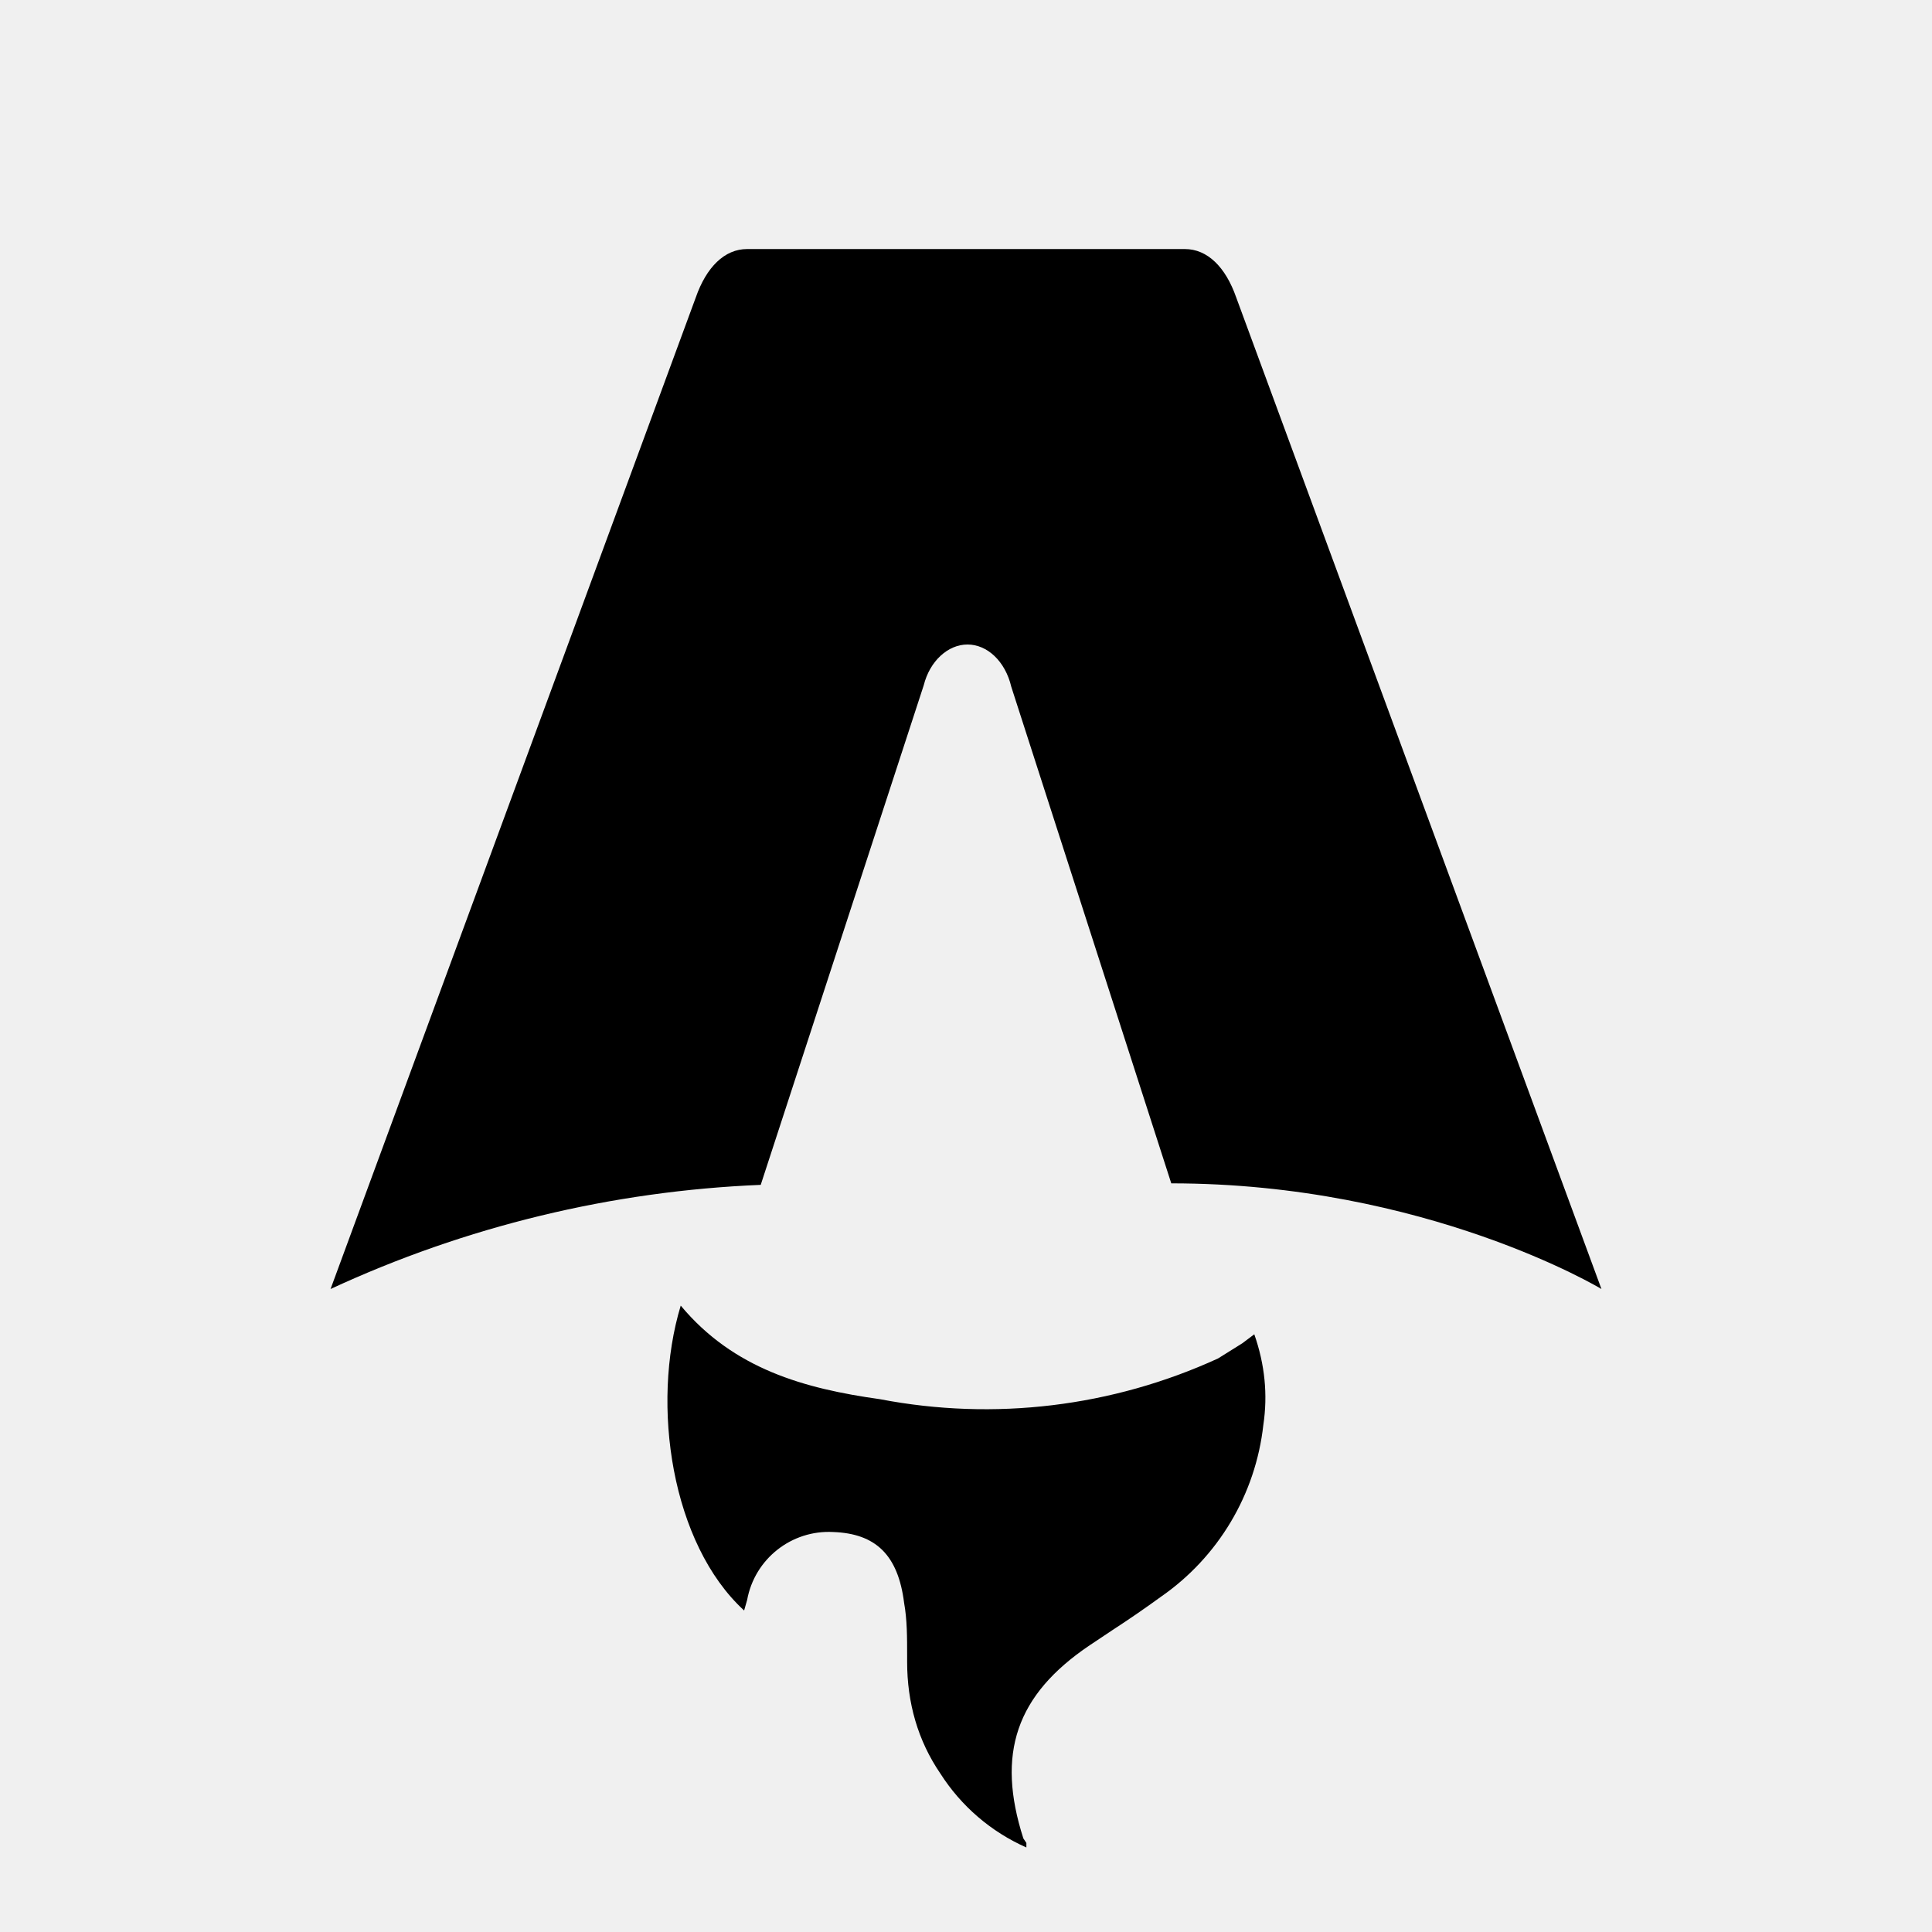
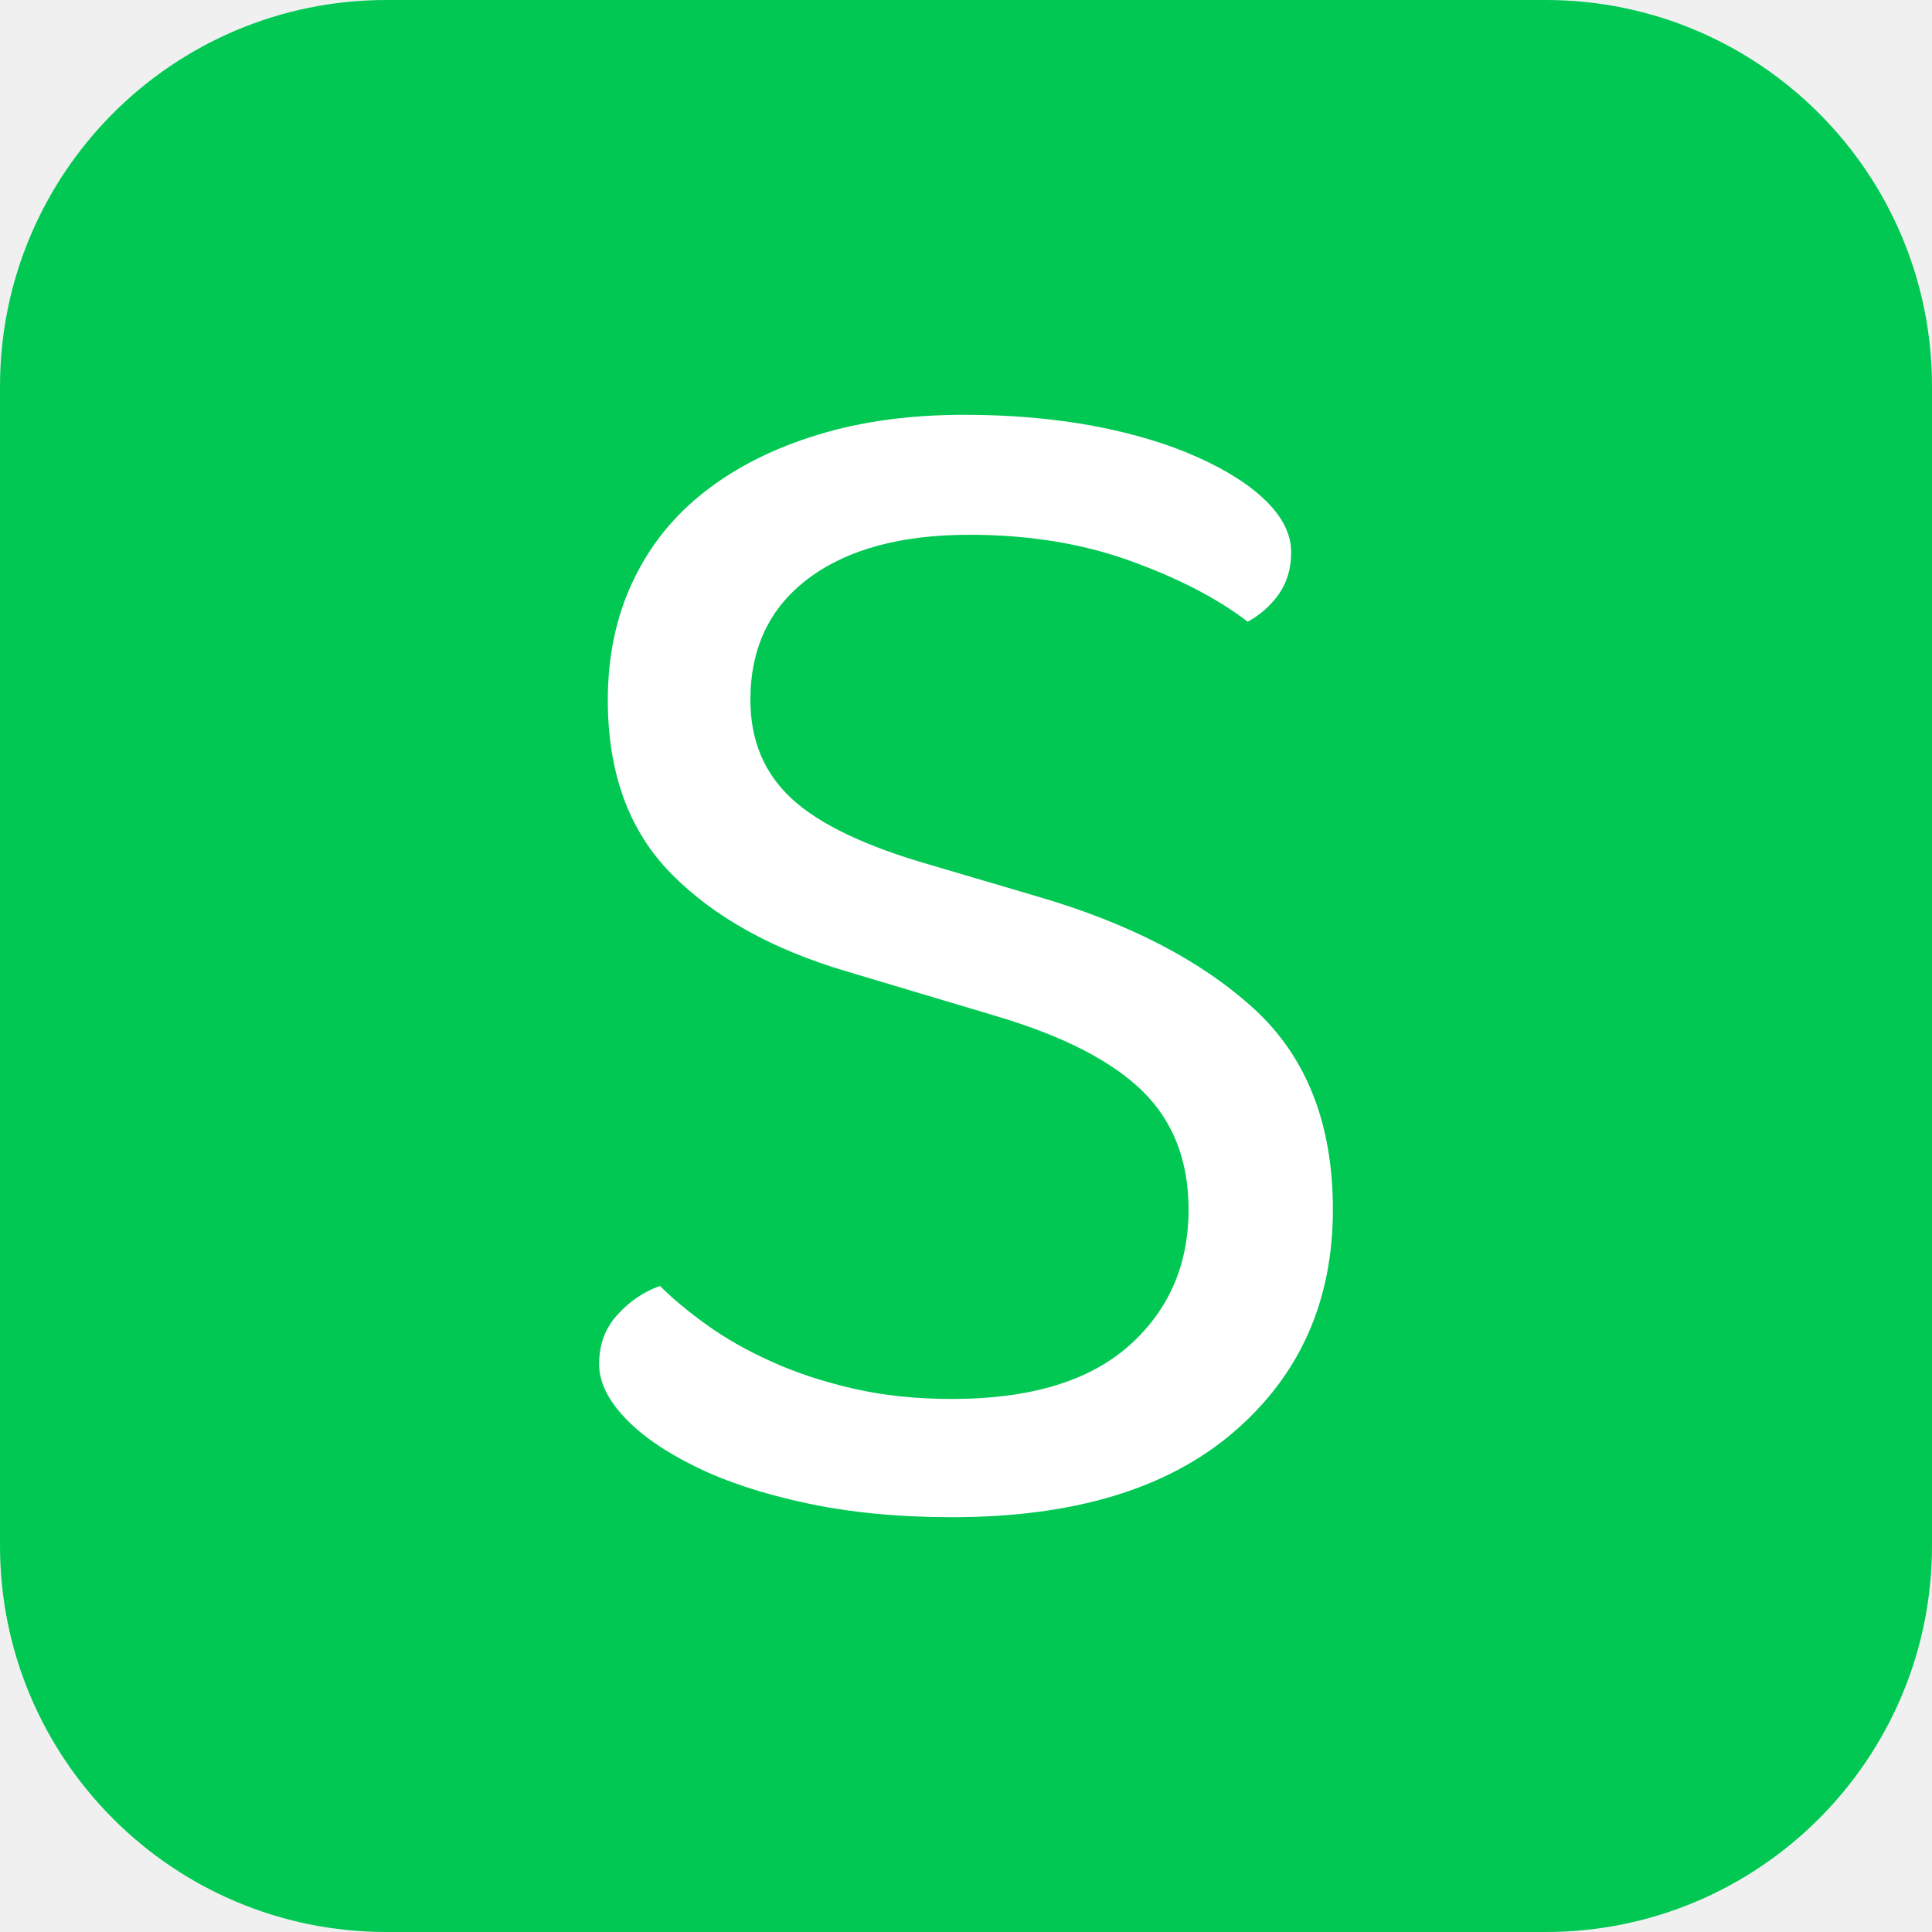
- <svg xmlns="http://www.w3.org/2000/svg" fill="none" viewBox="0 0 128 128">
-   <path d="M50.4 78.5a75.1 75.1 0 0 0-28.5 6.9l24.2-65.7c.7-2 1.9-3.2 3.4-3.2h29c1.5 0 2.7 1.2 3.4 3.2l24.2 65.7s-11.6-7-28.5-7L67 45.5c-.4-1.7-1.6-2.8-2.9-2.8-1.3 0-2.5 1.1-2.9 2.7L50.4 78.5Zm-1.1 28.2Zm-4.2-20.2c-2 6.6-.6 15.8 4.2 20.2a17.5 17.5 0 0 1 .2-.7 5.5 5.5 0 0 1 5.7-4.5c2.8.1 4.3 1.5 4.7 4.7.2 1.1.2 2.3.2 3.5v.4c0 2.7.7 5.2 2.2 7.4a13 13 0 0 0 5.7 4.9v-.3l-.2-.3c-1.8-5.6-.5-9.5 4.4-12.8l1.5-1a73 73 0 0 0 3.2-2.2 16 16 0 0 0 6.8-11.4c.3-2 .1-4-.6-6l-.8.6-1.6 1a37 37 0 0 1-22.4 2.7c-5-.7-9.7-2-13.2-6.2Z" />
-   <style>
-         path { fill: #000; }
-         @media (prefers-color-scheme: dark) {
-             path { fill: #FFF; }
-         }
-     </style>
+ <svg xmlns="http://www.w3.org/2000/svg" width="256" height="256" viewBox="0 0 100 100">
+   <rect width="100" height="100" rx="20" fill="#00c853" />
+   <path d="M49.28 72.41L49.28 72.41Q55.31 72.41 58.42 69.67Q61.52 66.92 61.52 62.60L61.52 62.60Q61.52 58.82 59.14 56.48Q56.75 54.14 51.62 52.61L51.62 52.61L43.79 50.27Q38.03 48.56 34.75 45.23Q31.46 41.90 31.46 36.23L31.46 36.23Q31.46 32.81 32.77 30.06Q34.07 27.32 36.50 25.43Q38.93 23.54 42.31 22.51Q45.68 21.47 49.91 21.47L49.91 21.47Q53.51 21.47 56.62 22.05Q59.72 22.64 62.02 23.68Q64.31 24.71 65.57 25.97Q66.83 27.23 66.83 28.58L66.83 28.58Q66.83 29.84 66.20 30.74Q65.57 31.64 64.58 32.18L64.58 32.18Q62.24 30.38 58.50 29.03Q54.77 27.68 50.18 27.68L50.18 27.68Q44.87 27.68 41.86 29.93Q38.84 32.18 38.84 36.23L38.84 36.23Q38.84 39.38 41 41.36Q43.16 43.34 48.20 44.78L48.20 44.78L53.69 46.40Q60.80 48.47 64.89 52.20Q68.99 55.94 68.99 62.60L68.99 62.60Q68.99 69.71 63.86 74.12Q58.73 78.53 49.28 78.53L49.28 78.53Q45.14 78.53 41.77 77.81Q38.39 77.09 36.01 75.92Q33.62 74.75 32.32 73.36Q31.01 71.96 31.01 70.61L31.01 70.61Q31.01 69.08 31.96 68.05Q32.90 67.01 34.16 66.56L34.16 66.56Q35.15 67.55 36.59 68.58Q38.03 69.62 39.92 70.47Q41.81 71.33 44.15 71.87Q46.49 72.41 49.28 72.41Z" fill="#ffffff" />
</svg>
